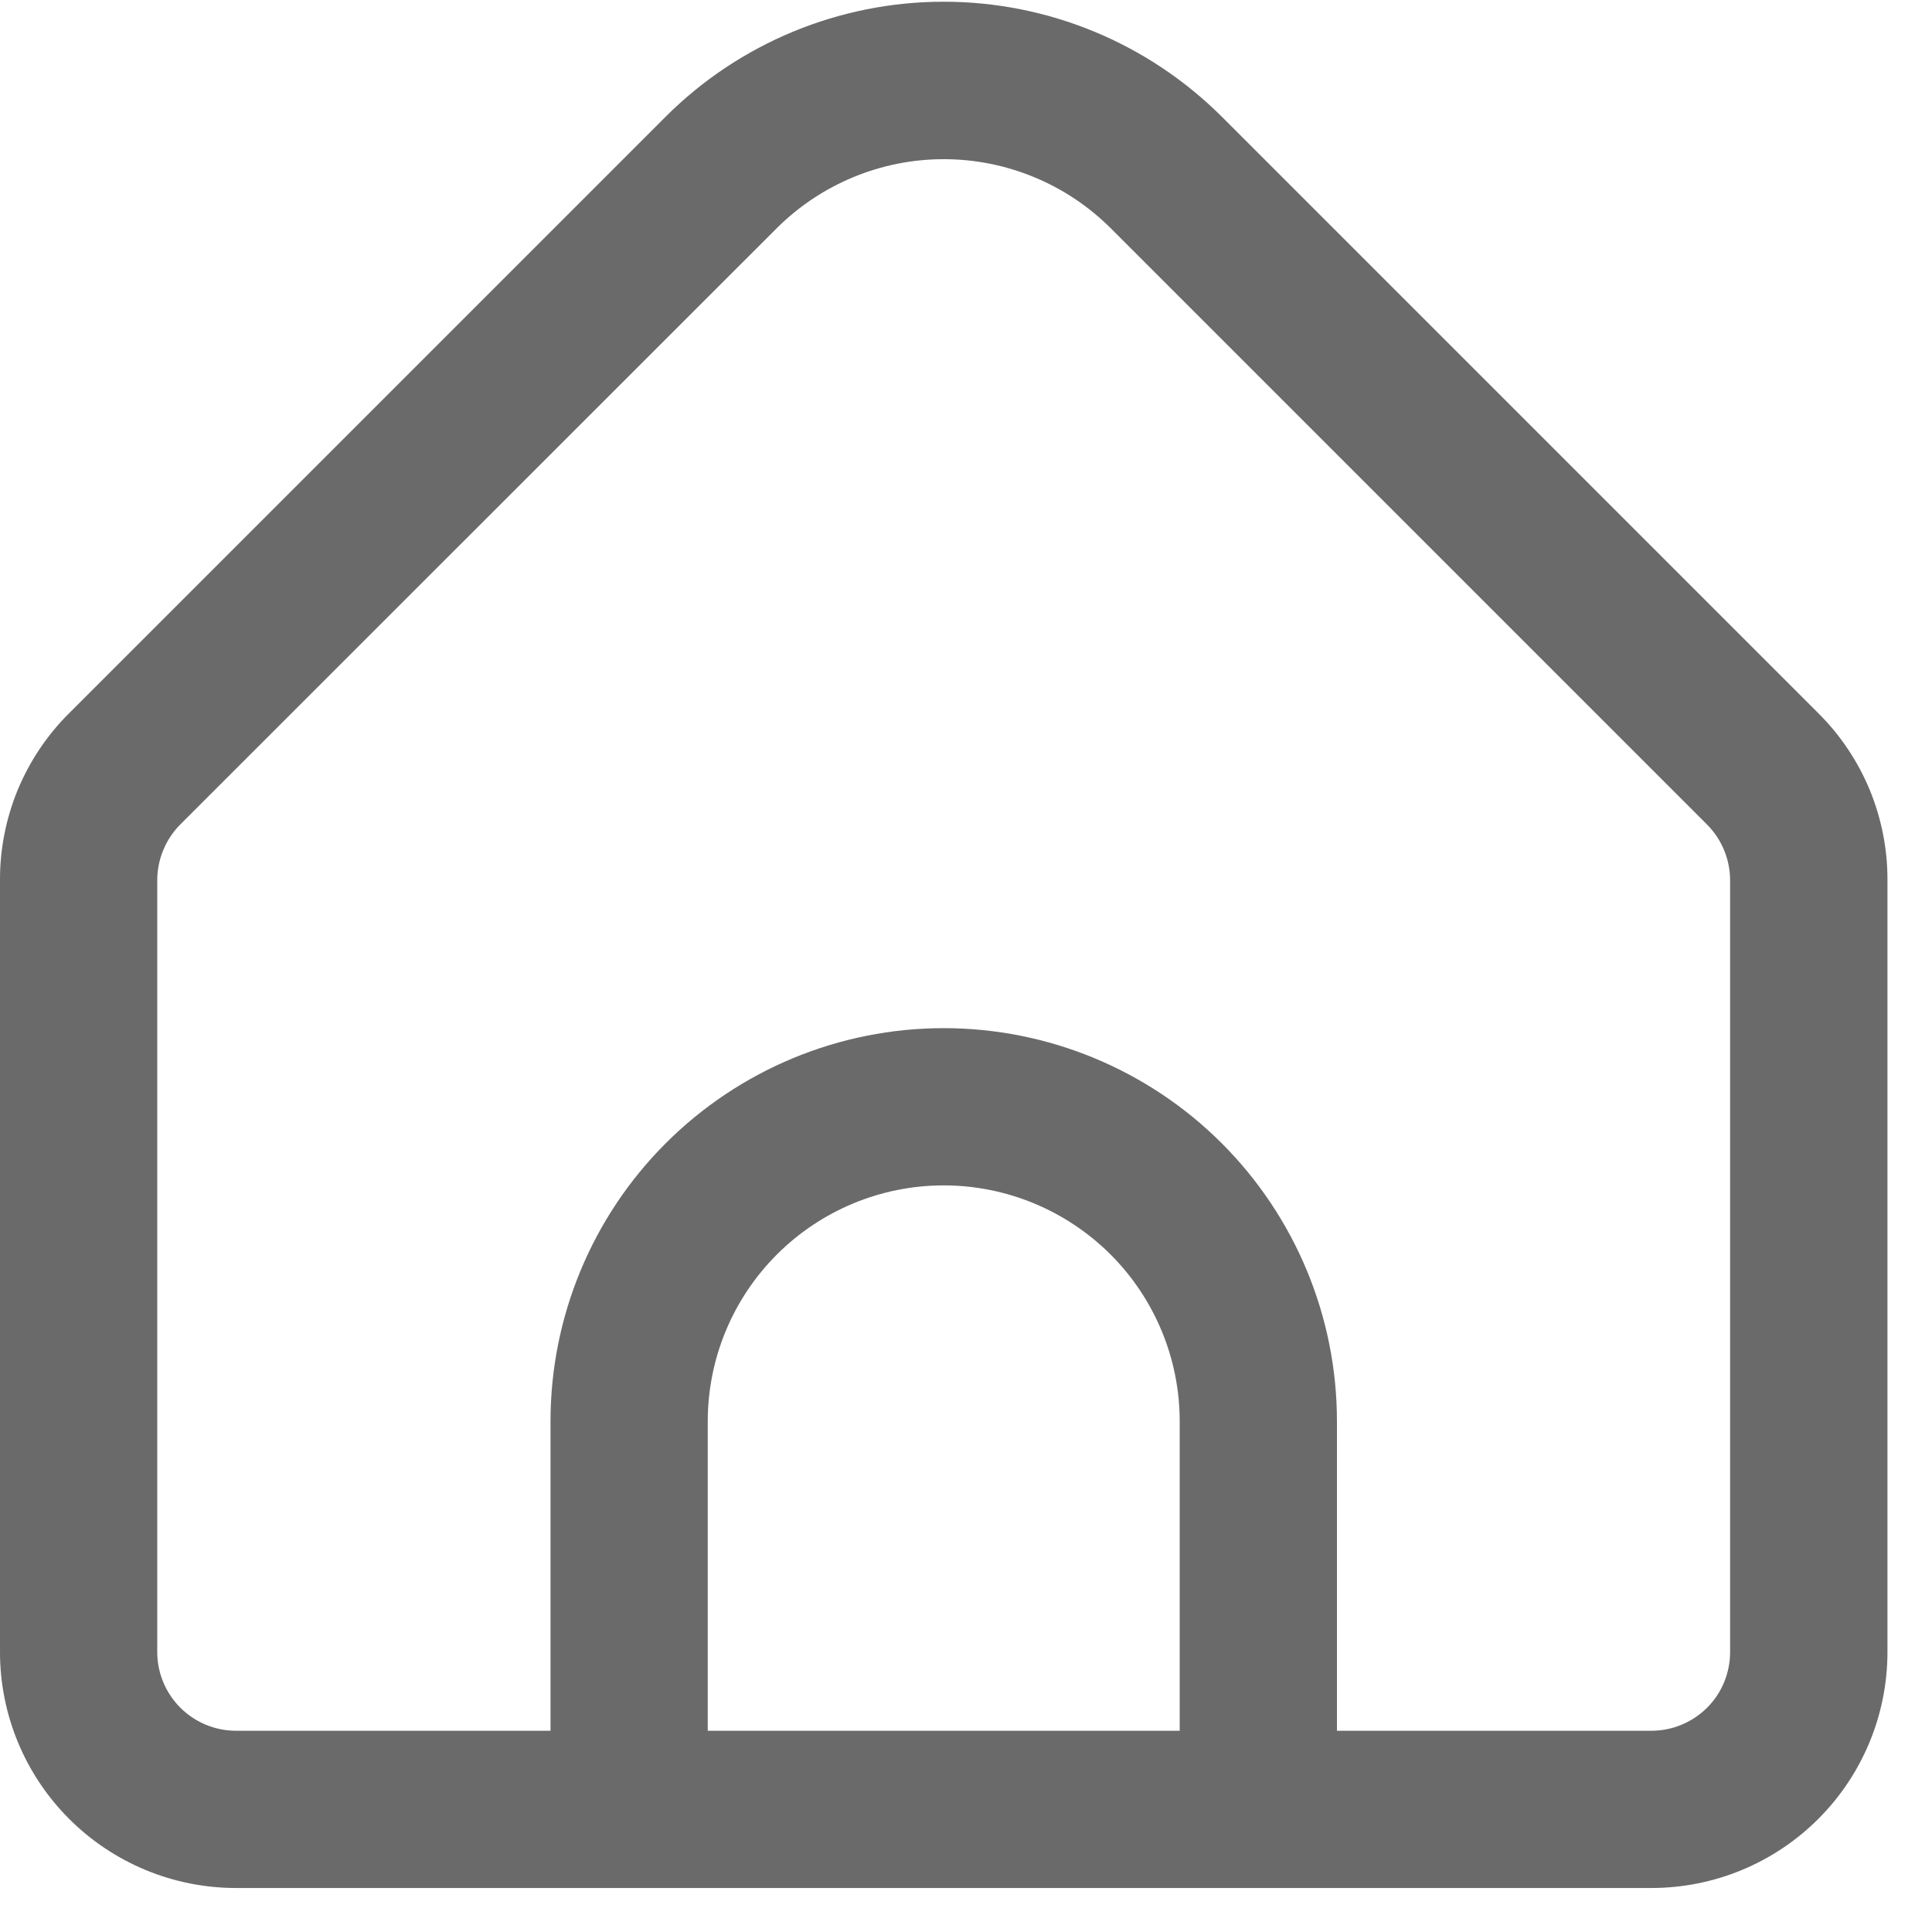
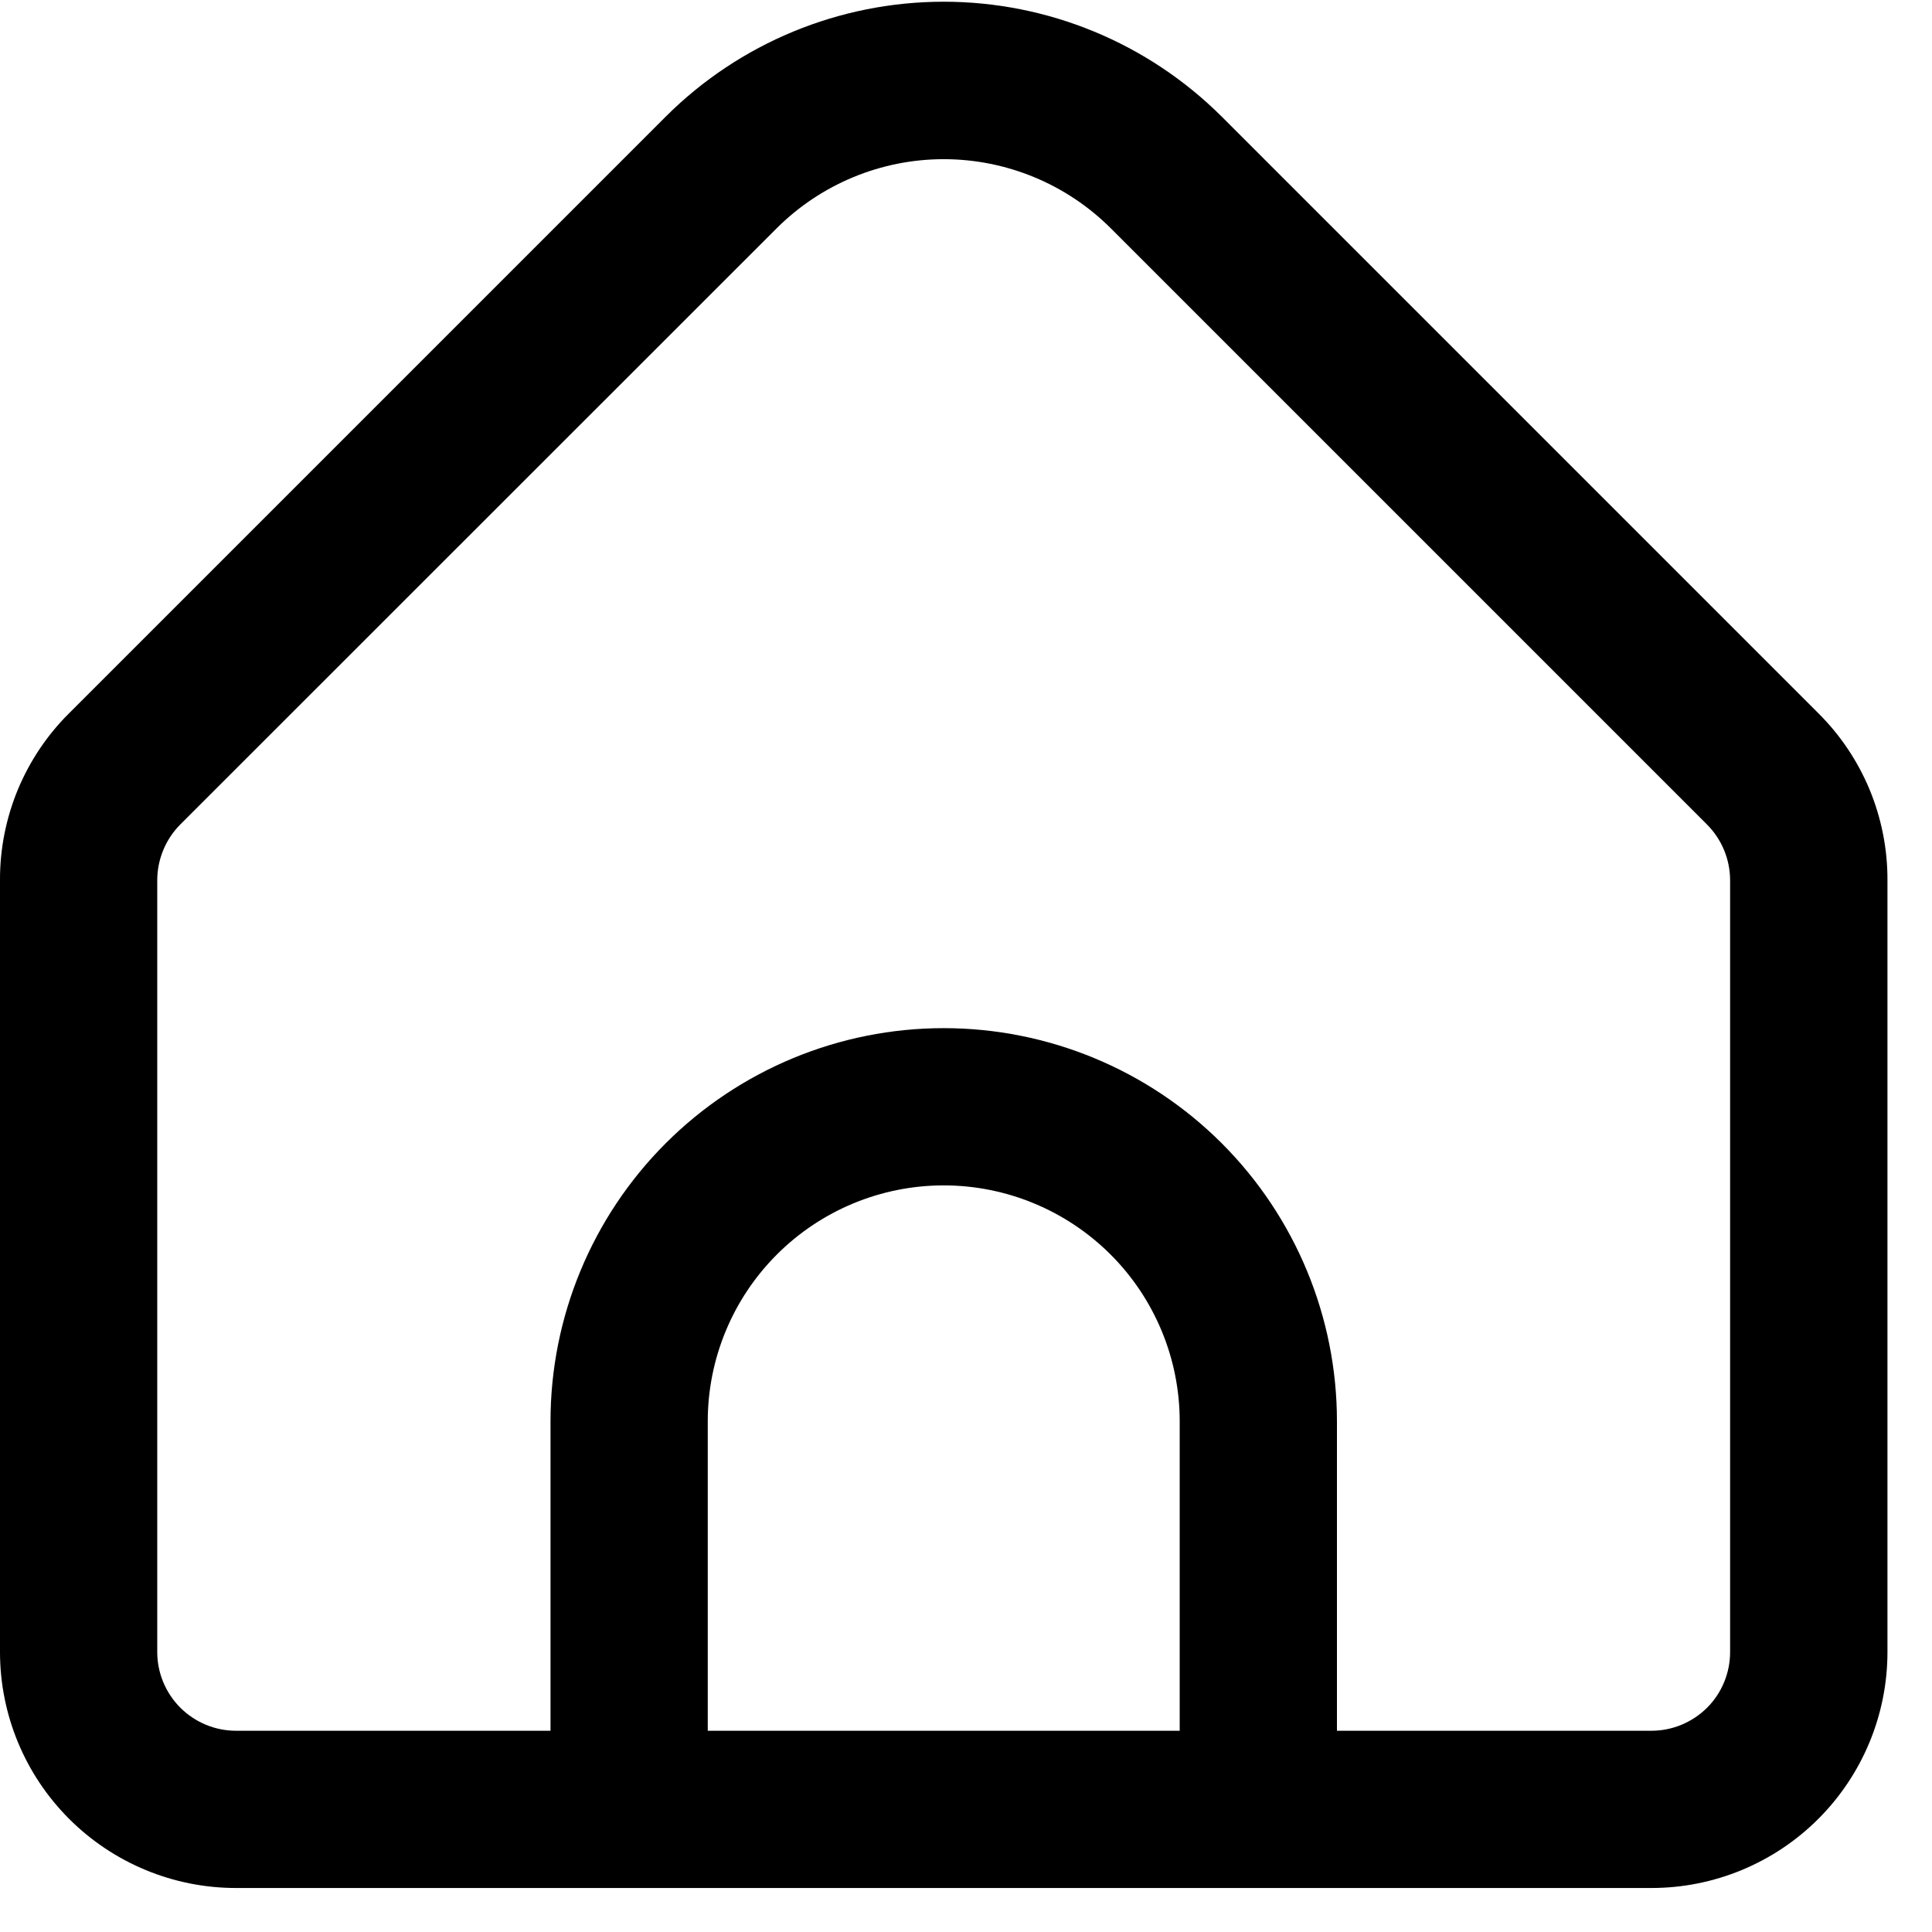
- <svg xmlns="http://www.w3.org/2000/svg" width="18" height="18" viewBox="0 0 18 18" fill="none">
-   <path d="M16.941 6.645L11.383 1.087C10.695 0.401 9.764 0.016 8.792 0.016C7.821 0.016 6.889 0.401 6.202 1.087L0.644 6.645C0.439 6.848 0.277 7.091 0.166 7.357C0.056 7.624 -0.001 7.91 8.85066e-06 8.199V15.392C8.85066e-06 15.975 0.232 16.534 0.644 16.946C1.056 17.358 1.615 17.59 2.198 17.59H15.387C15.97 17.59 16.529 17.358 16.941 16.946C17.353 16.534 17.585 15.975 17.585 15.392V8.199C17.586 7.91 17.529 7.624 17.419 7.357C17.308 7.091 17.146 6.848 16.941 6.645ZM10.991 16.125H6.594V13.242C6.594 12.659 6.826 12.1 7.238 11.688C7.65 11.276 8.209 11.044 8.792 11.044C9.375 11.044 9.934 11.276 10.347 11.688C10.759 12.1 10.991 12.659 10.991 13.242V16.125ZM16.119 15.392C16.119 15.586 16.042 15.773 15.905 15.91C15.767 16.047 15.581 16.125 15.387 16.125H12.456V13.242C12.456 12.271 12.07 11.339 11.383 10.652C10.696 9.965 9.764 9.579 8.792 9.579C7.821 9.579 6.889 9.965 6.202 10.652C5.515 11.339 5.129 12.271 5.129 13.242V16.125H2.198C2.004 16.125 1.817 16.047 1.68 15.91C1.543 15.773 1.465 15.586 1.465 15.392V8.199C1.466 8.005 1.543 7.819 1.68 7.681L7.238 2.125C7.651 1.714 8.21 1.483 8.792 1.483C9.375 1.483 9.934 1.714 10.347 2.125L15.905 7.683C16.041 7.82 16.118 8.005 16.119 8.199V15.392Z" fill="#6A6A6A" />
+ <svg xmlns="http://www.w3.org/2000/svg" width="18" height="18" viewBox="0 0 18 18" fill="fill">
+   <path d="M16.941 6.645L11.383 1.087C10.695 0.401 9.764 0.016 8.792 0.016C7.821 0.016 6.889 0.401 6.202 1.087L0.644 6.645C0.439 6.848 0.277 7.091 0.166 7.357C0.056 7.624 -0.001 7.91 8.85066e-06 8.199V15.392C8.85066e-06 15.975 0.232 16.534 0.644 16.946C1.056 17.358 1.615 17.59 2.198 17.59H15.387C15.97 17.59 16.529 17.358 16.941 16.946C17.353 16.534 17.585 15.975 17.585 15.392V8.199C17.586 7.91 17.529 7.624 17.419 7.357C17.308 7.091 17.146 6.848 16.941 6.645ZM10.991 16.125H6.594V13.242C6.594 12.659 6.826 12.1 7.238 11.688C7.65 11.276 8.209 11.044 8.792 11.044C9.375 11.044 9.934 11.276 10.347 11.688C10.759 12.1 10.991 12.659 10.991 13.242V16.125ZM16.119 15.392C16.119 15.586 16.042 15.773 15.905 15.91C15.767 16.047 15.581 16.125 15.387 16.125H12.456V13.242C12.456 12.271 12.07 11.339 11.383 10.652C10.696 9.965 9.764 9.579 8.792 9.579C7.821 9.579 6.889 9.965 6.202 10.652C5.515 11.339 5.129 12.271 5.129 13.242V16.125H2.198C2.004 16.125 1.817 16.047 1.68 15.91C1.543 15.773 1.465 15.586 1.465 15.392V8.199C1.466 8.005 1.543 7.819 1.68 7.681L7.238 2.125C7.651 1.714 8.21 1.483 8.792 1.483C9.375 1.483 9.934 1.714 10.347 2.125L15.905 7.683C16.041 7.82 16.118 8.005 16.119 8.199V15.392Z" fill="fill" />
</svg>
